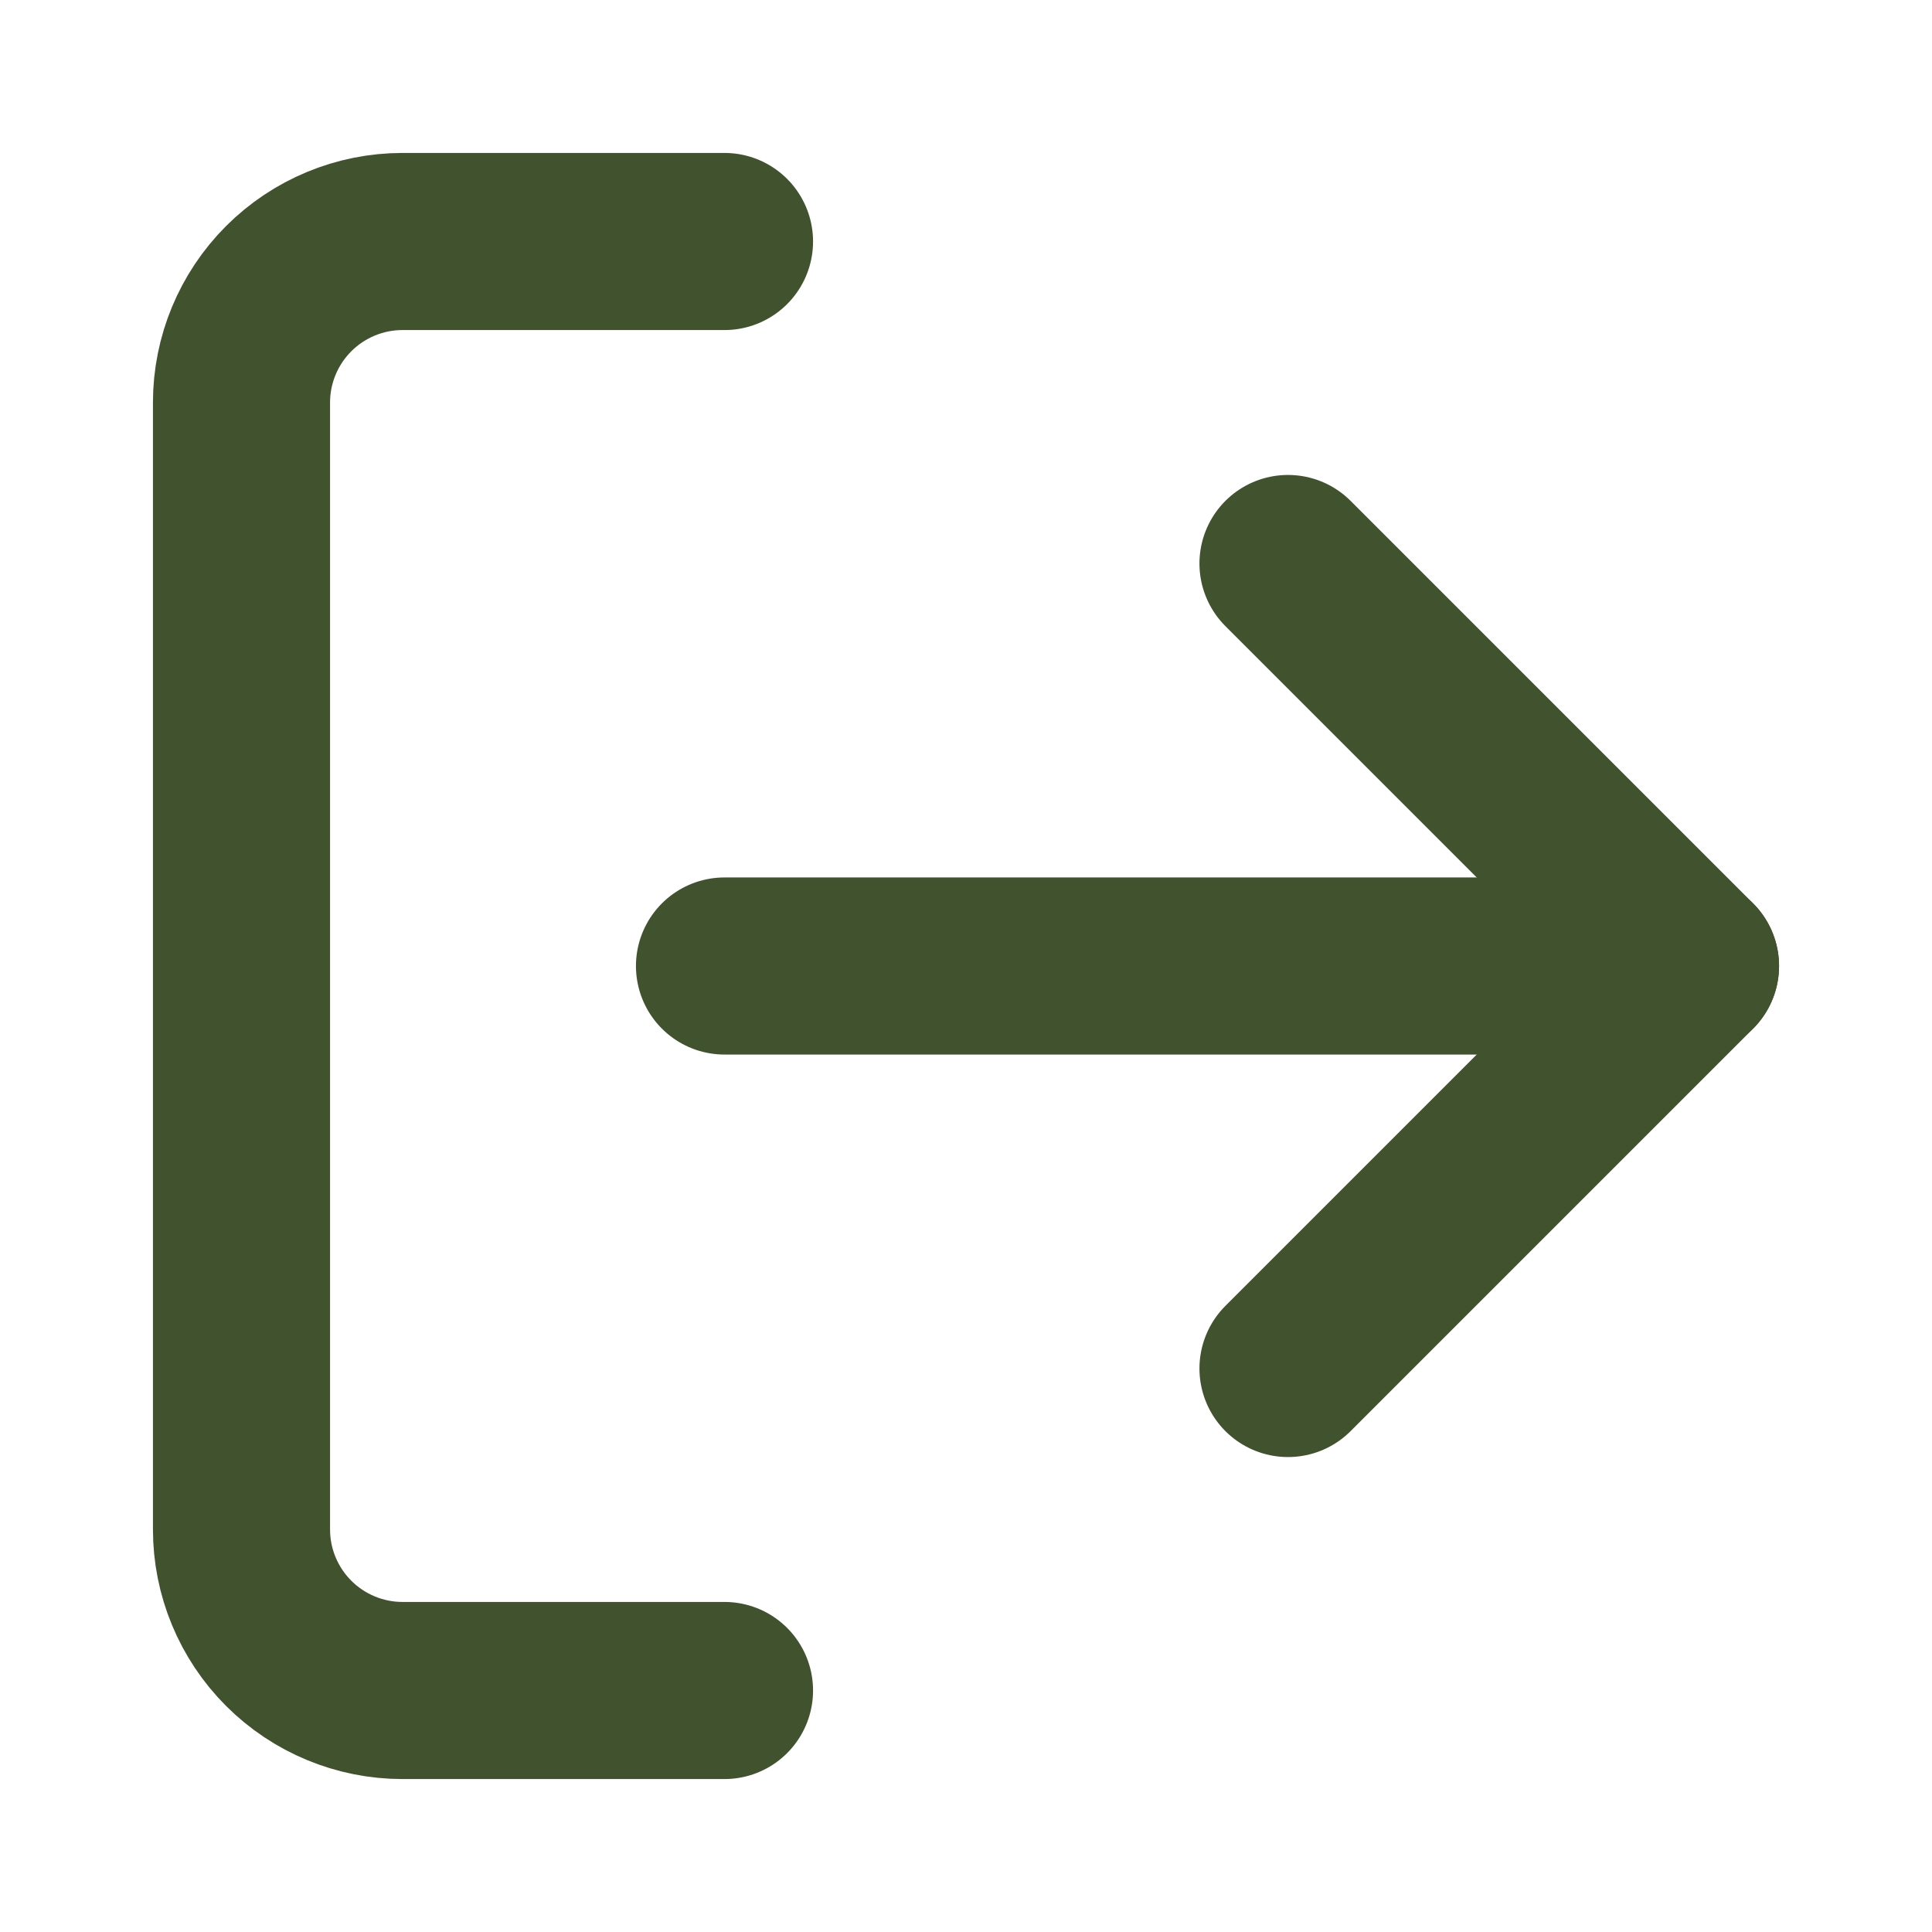
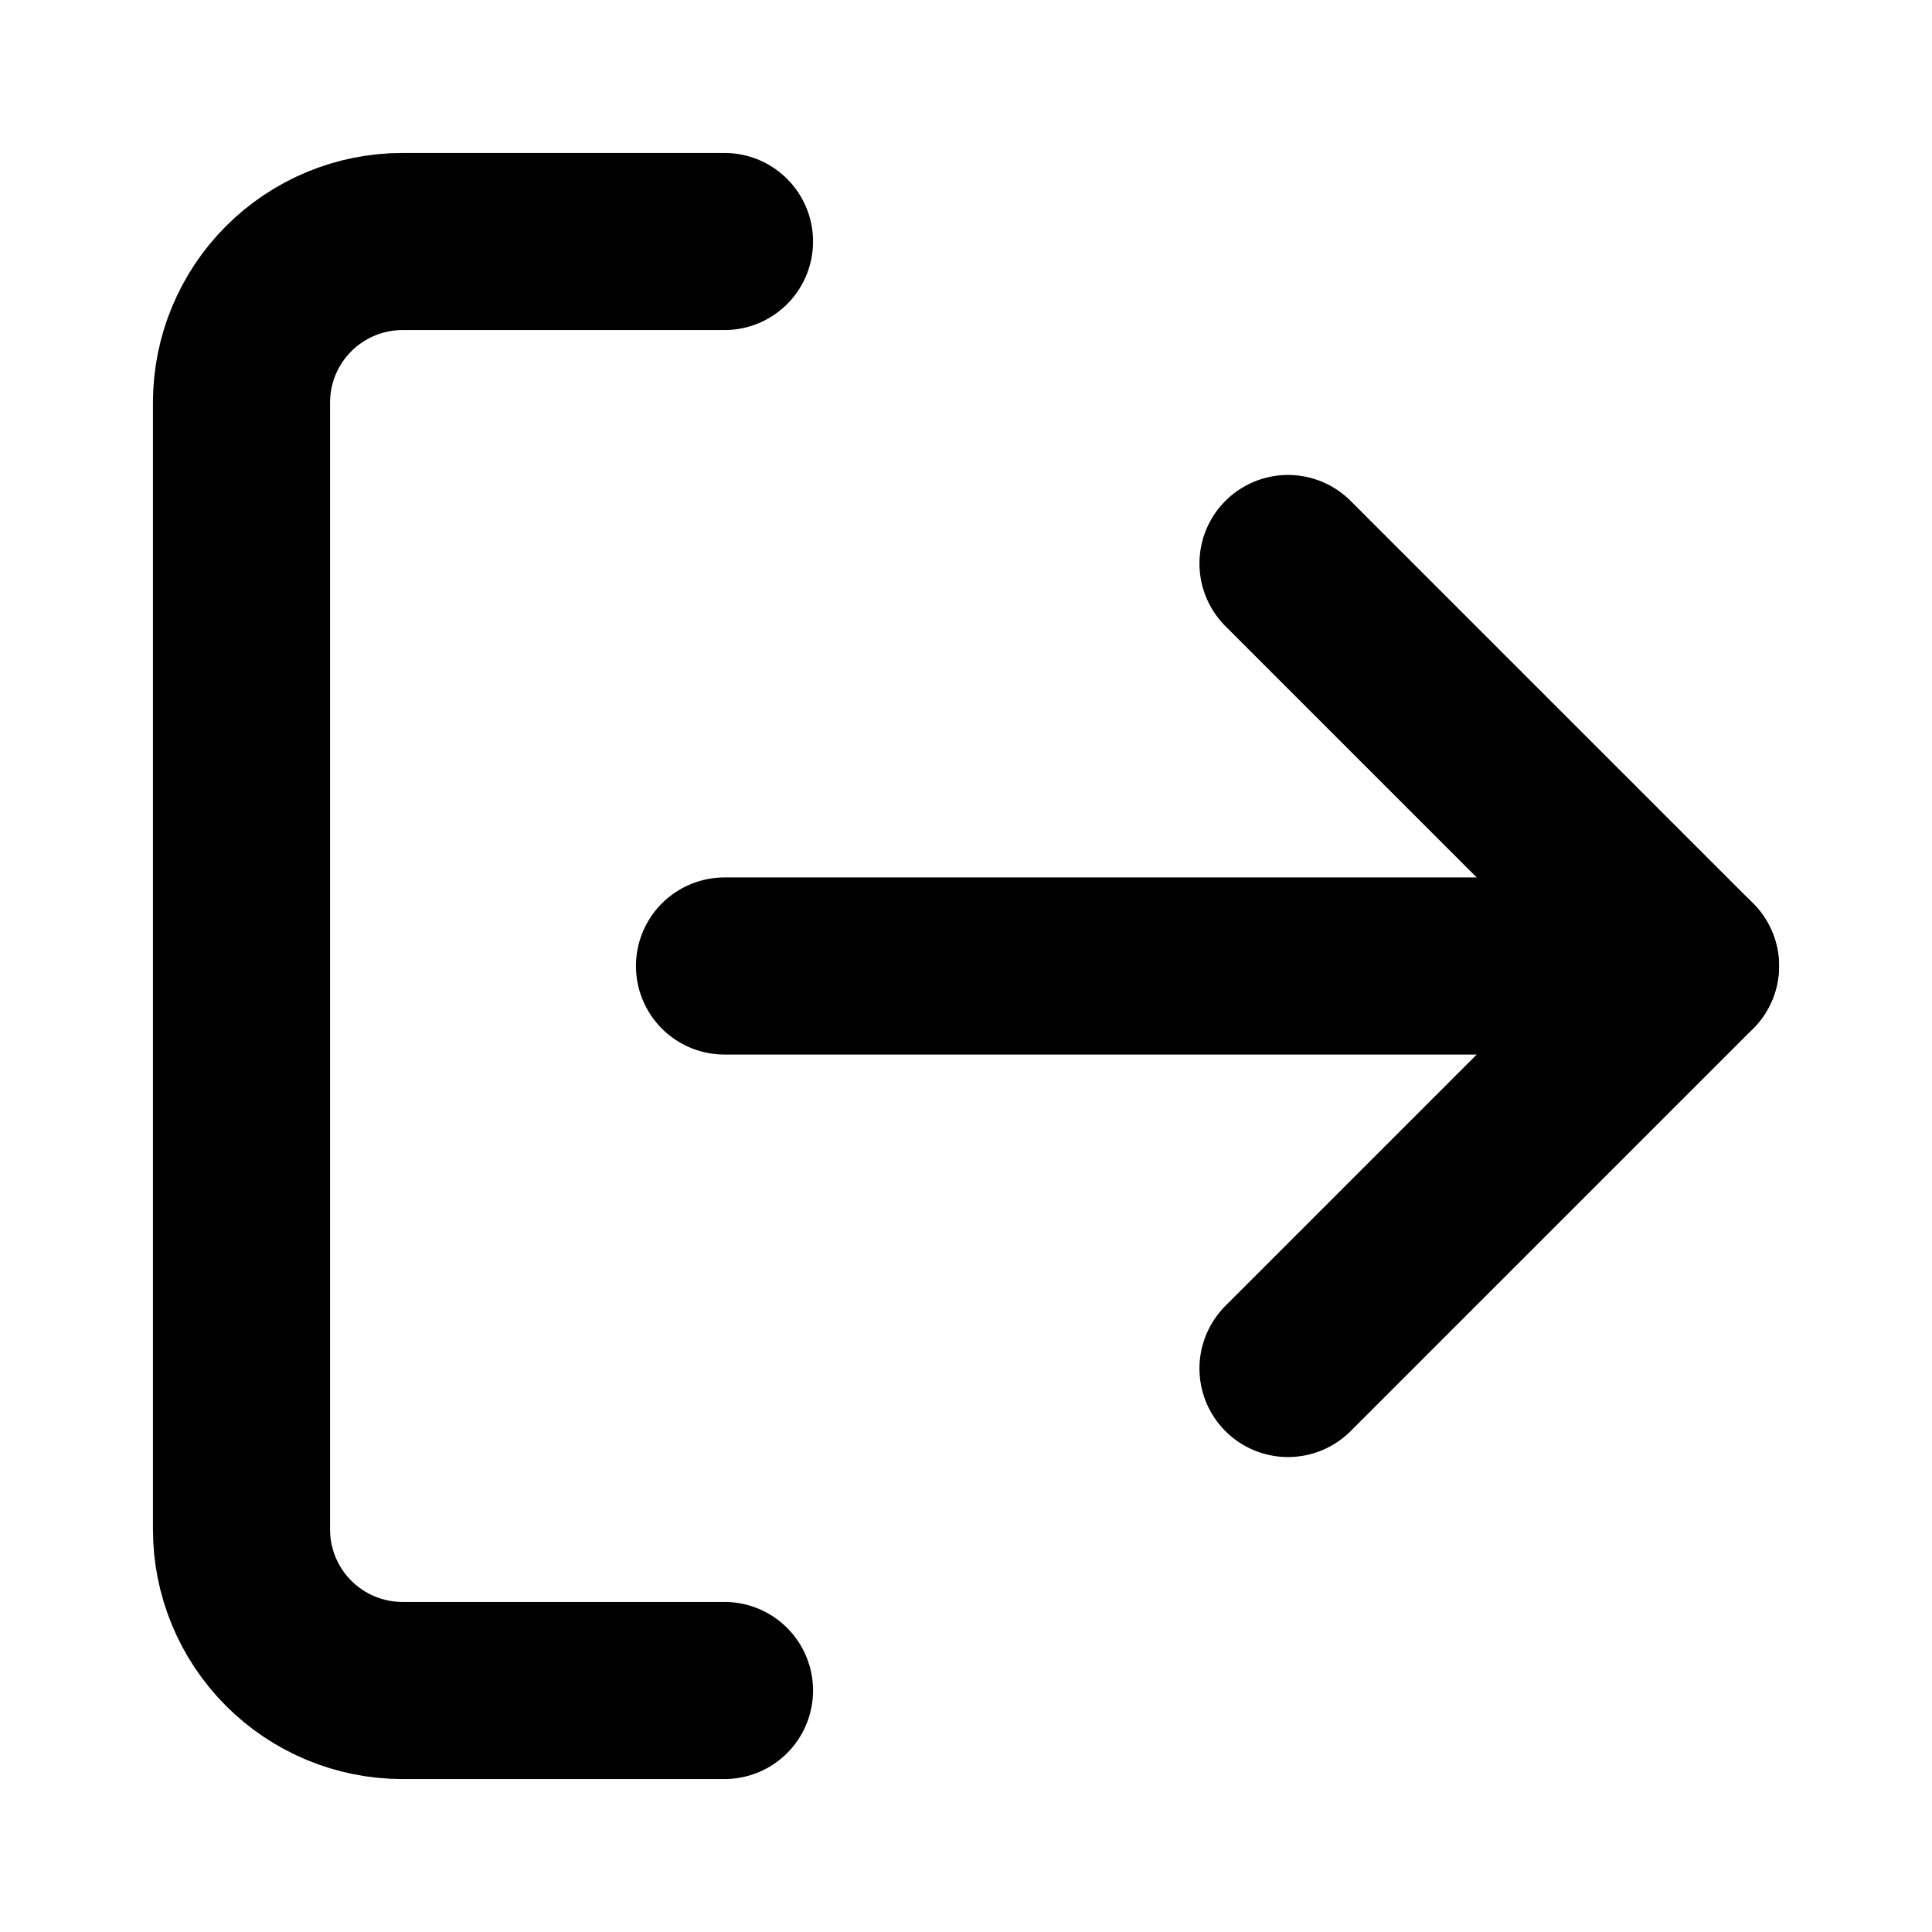
<svg xmlns="http://www.w3.org/2000/svg" width="24" height="24" viewBox="0 0 24 24" fill="none">
-   <path d="M9 21H5C4.47 21 3.961 20.789 3.586 20.414C3.211 20.039 3 19.53 3 19V5C3 4.47 3.211 3.961 3.586 3.586C3.961 3.211 4.47 3 5 3H9" stroke="#41522E" stroke-width="2.2" stroke-linecap="round" stroke-linejoin="round" />
-   <path d="M16 17L21 12L16 7" stroke="#41522E" stroke-width="2.2" stroke-linecap="round" stroke-linejoin="round" />
-   <path d="M21 12H9" stroke="#41522E" stroke-width="2.2" stroke-linecap="round" stroke-linejoin="round" />
+   <path d="M9 21H5C4.47 21 3.961 20.789 3.586 20.414C3.211 20.039 3 19.53 3 19V5C3 4.47 3.211 3.961 3.586 3.586C3.961 3.211 4.47 3 5 3H9" stroke="currentColor" stroke-width="2.2" stroke-linecap="round" stroke-linejoin="round" />
+   <path d="M16 17L21 12L16 7" stroke="currentColor" stroke-width="2.2" stroke-linecap="round" stroke-linejoin="round" />
+   <path d="M21 12H9" stroke="currentColor" stroke-width="2.2" stroke-linecap="round" stroke-linejoin="round" />
</svg>
